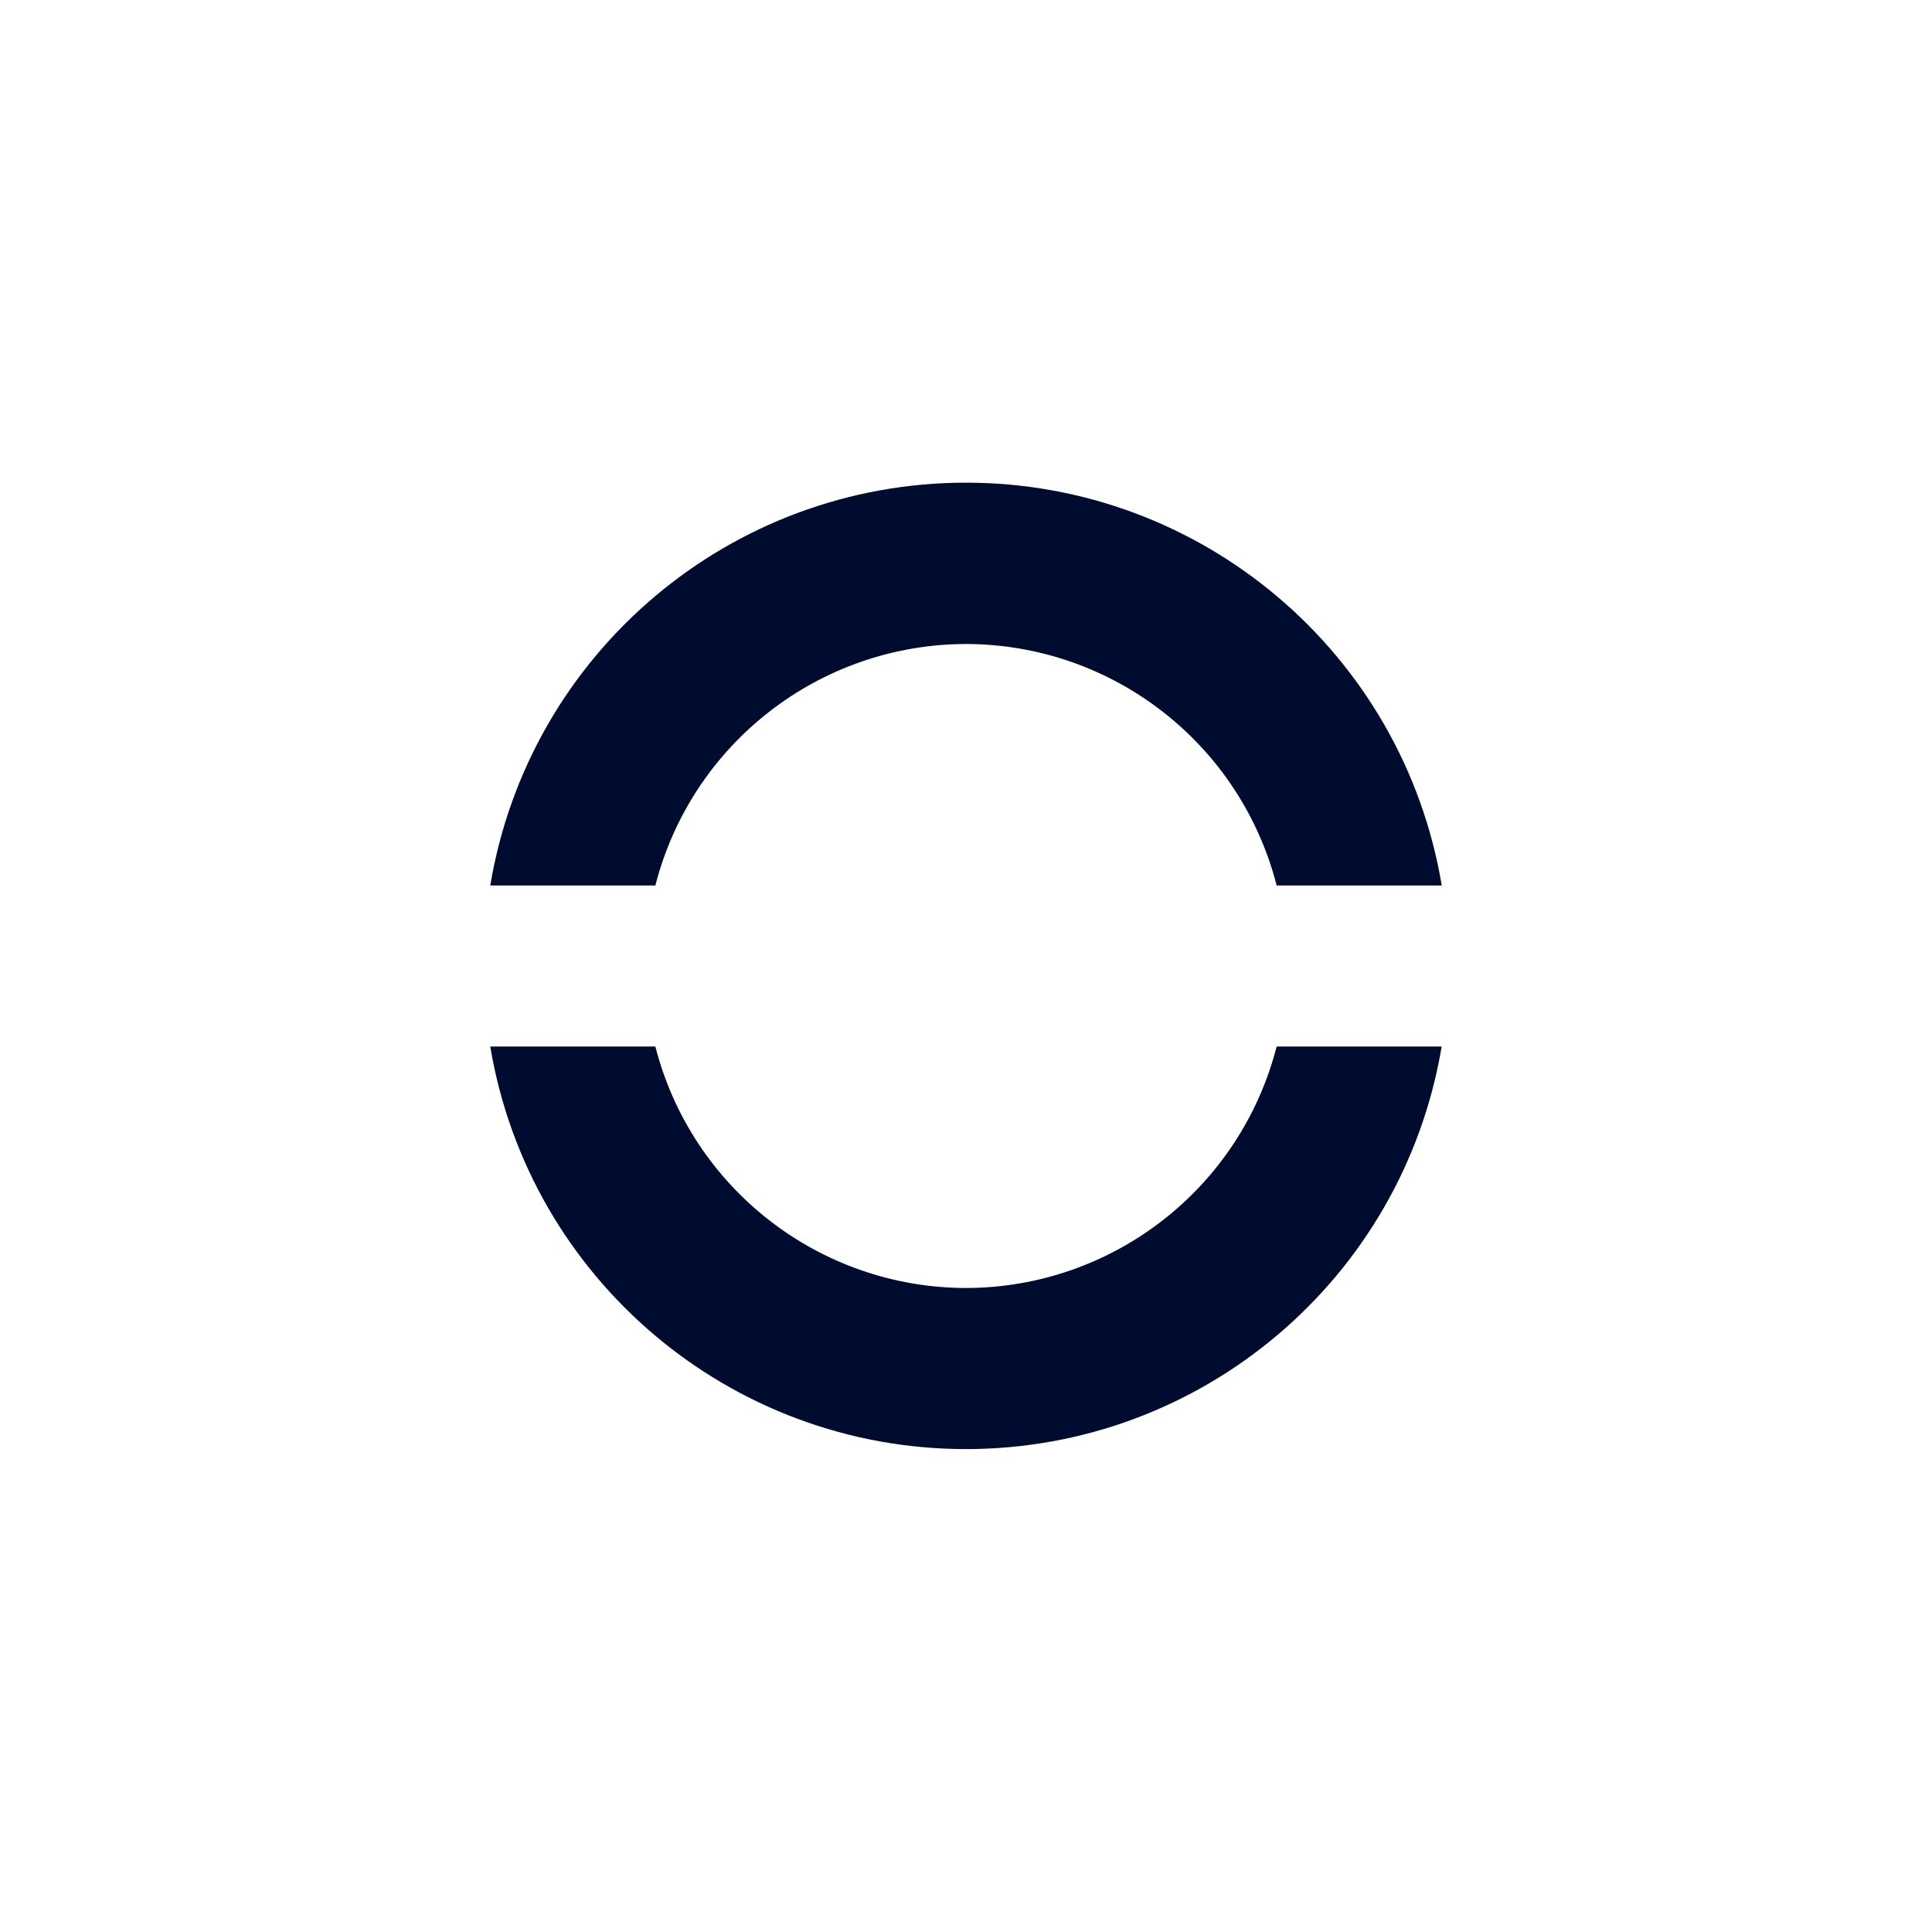
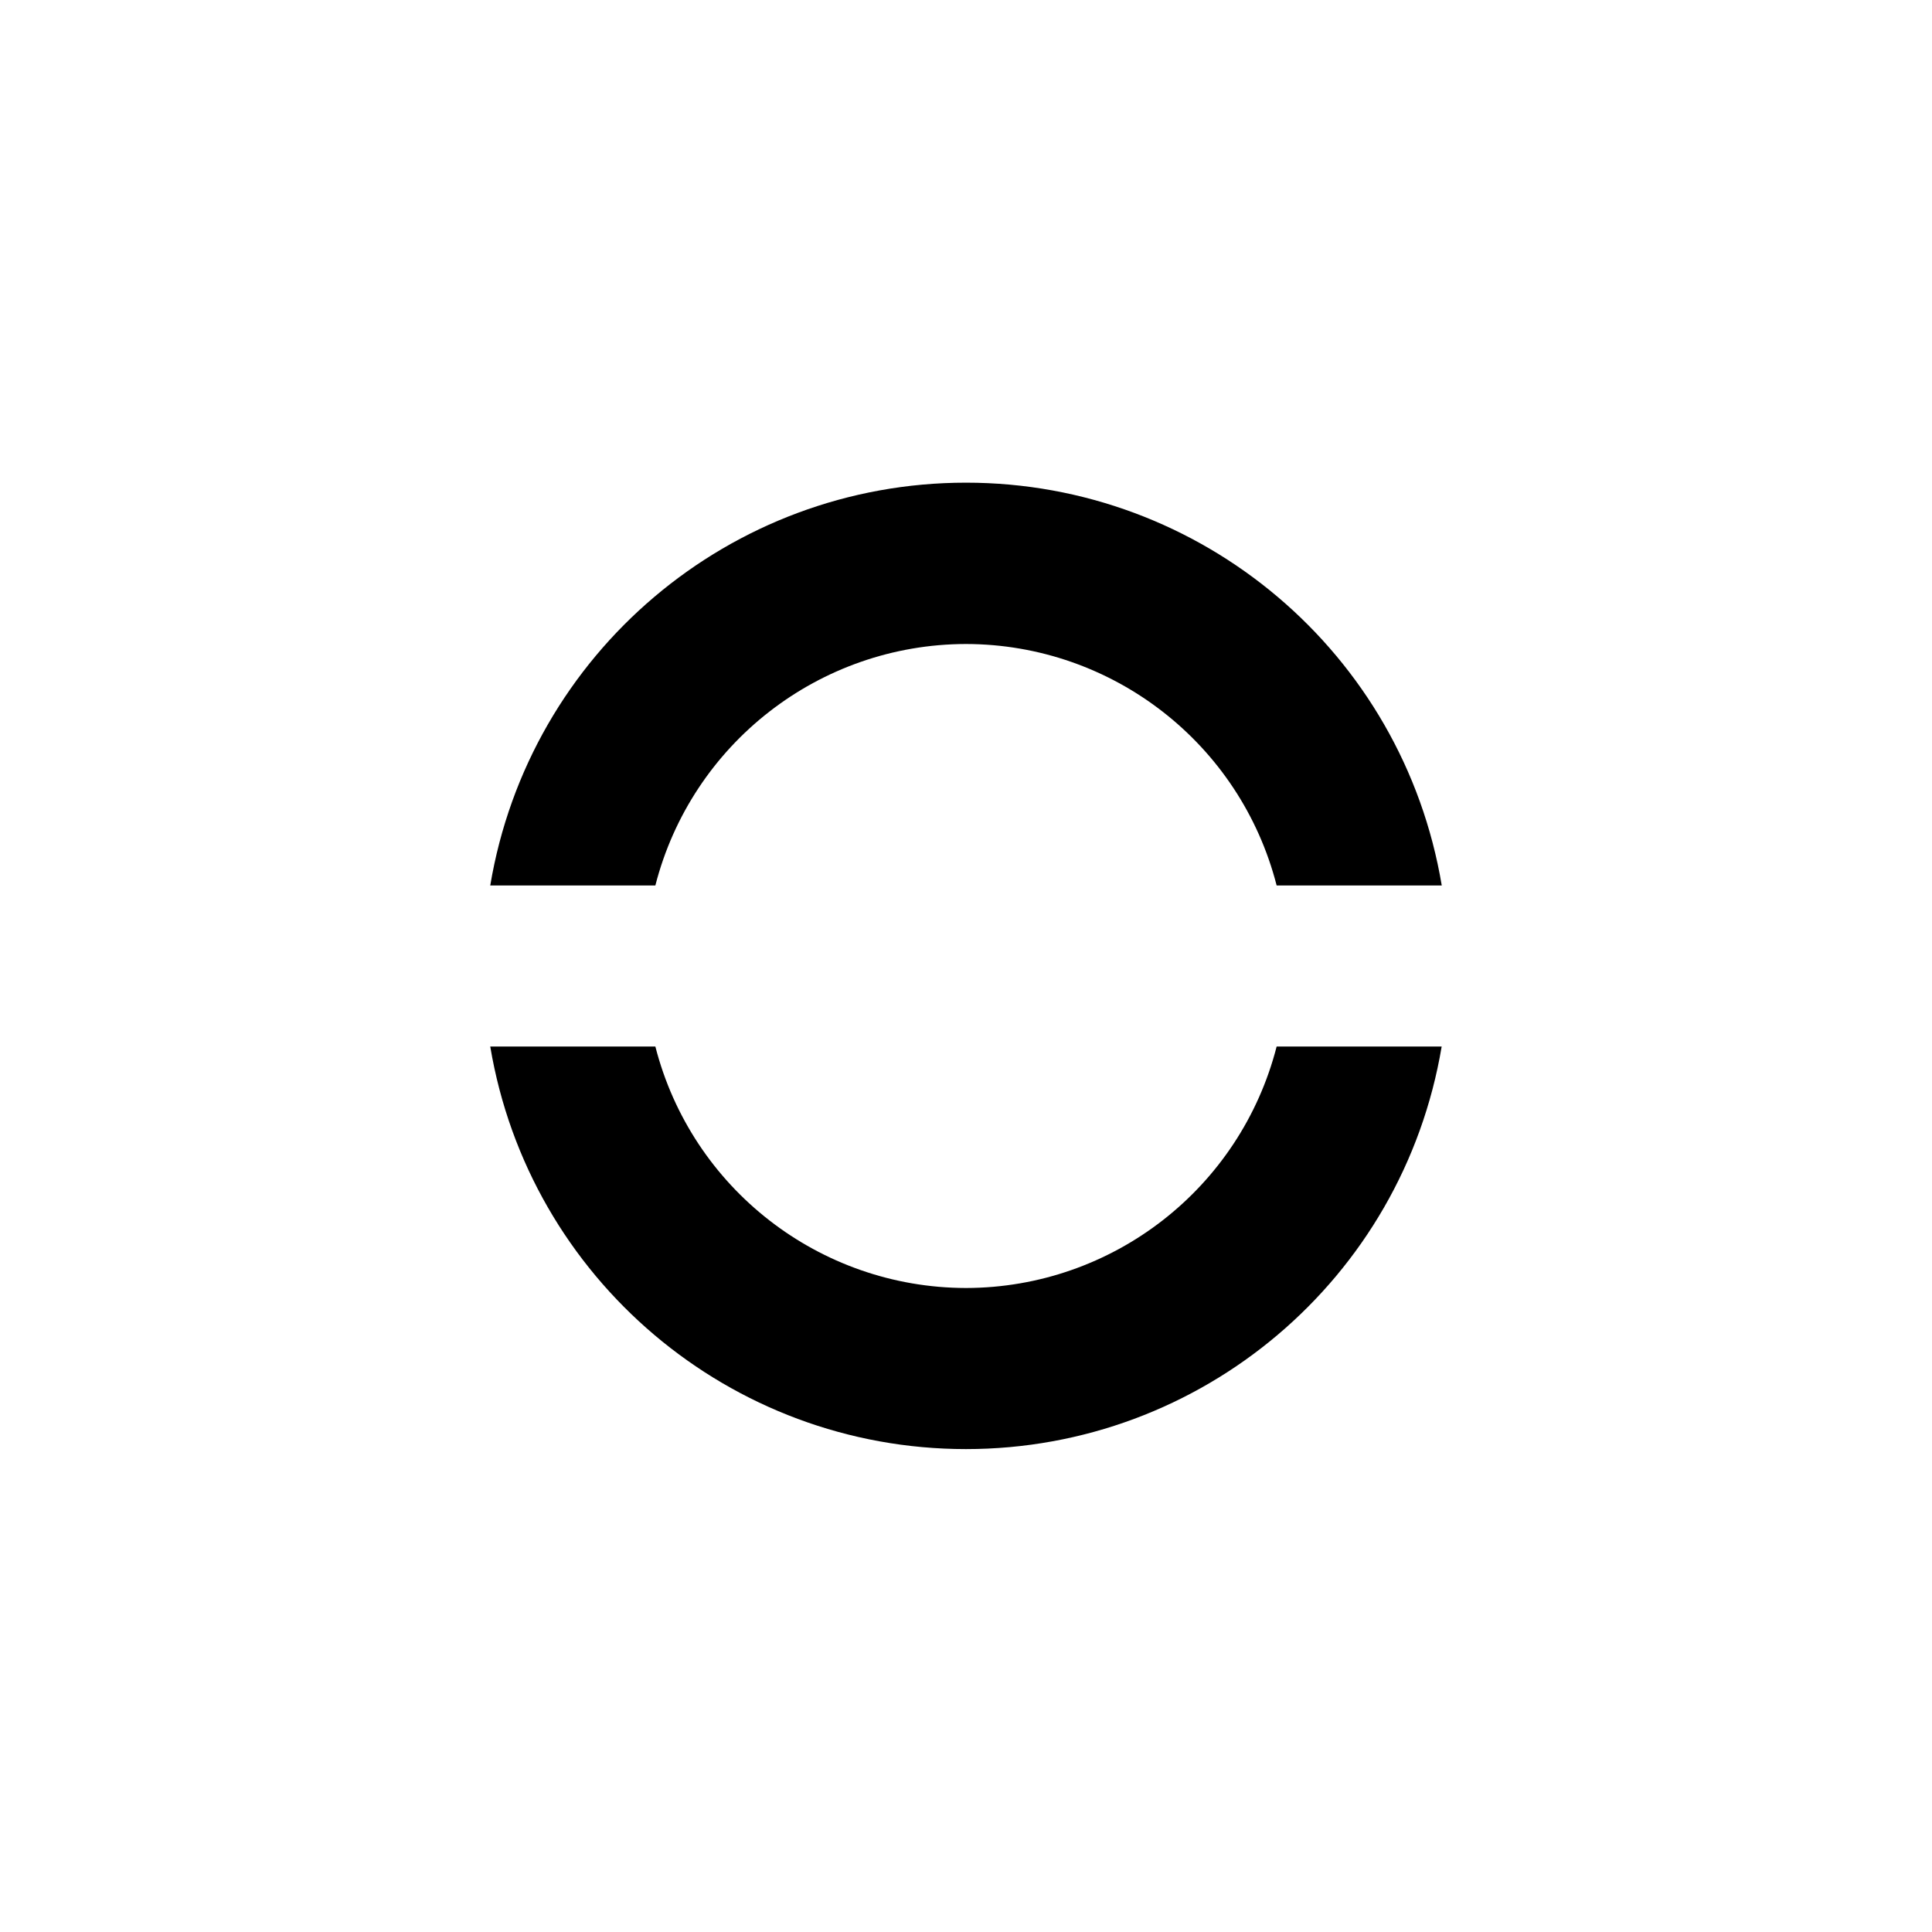
<svg xmlns="http://www.w3.org/2000/svg" viewBox="0 0 24 24">
  <g>
-     <rect width="24" height="24" transform="translate(0 24) rotate(-90)" fill="none" />
+     <rect width="24" height="24" transform="translate(0 24) rotate(-90)" fill="none" stroke="none" />
    <g>
-       <path d="M12,16a3.991,3.991,0,0,1-3.859-3H6.09a5.992,5.992,0,0,0,11.819,0H15.859A3.991,3.991,0,0,1,12,16Z" fill="#000c2f" />
-       <path d="M12,8a3.991,3.991,0,0,1,3.859,3h2.051A5.992,5.992,0,0,0,6.09,11H8.141A3.991,3.991,0,0,1,12,8Z" fill="#000c2f" />
+       <path d="M12,16a3.991,3.991,0,0,1-3.859-3H6.09a5.992,5.992,0,0,0,11.819,0H15.859A3.991,3.991,0,0,1,12,16Z" stroke="none" />
+       <path d="M12,8a3.991,3.991,0,0,1,3.859,3h2.051A5.992,5.992,0,0,0,6.09,11H8.141A3.991,3.991,0,0,1,12,8Z" stroke="none" />
    </g>
  </g>
</svg>
